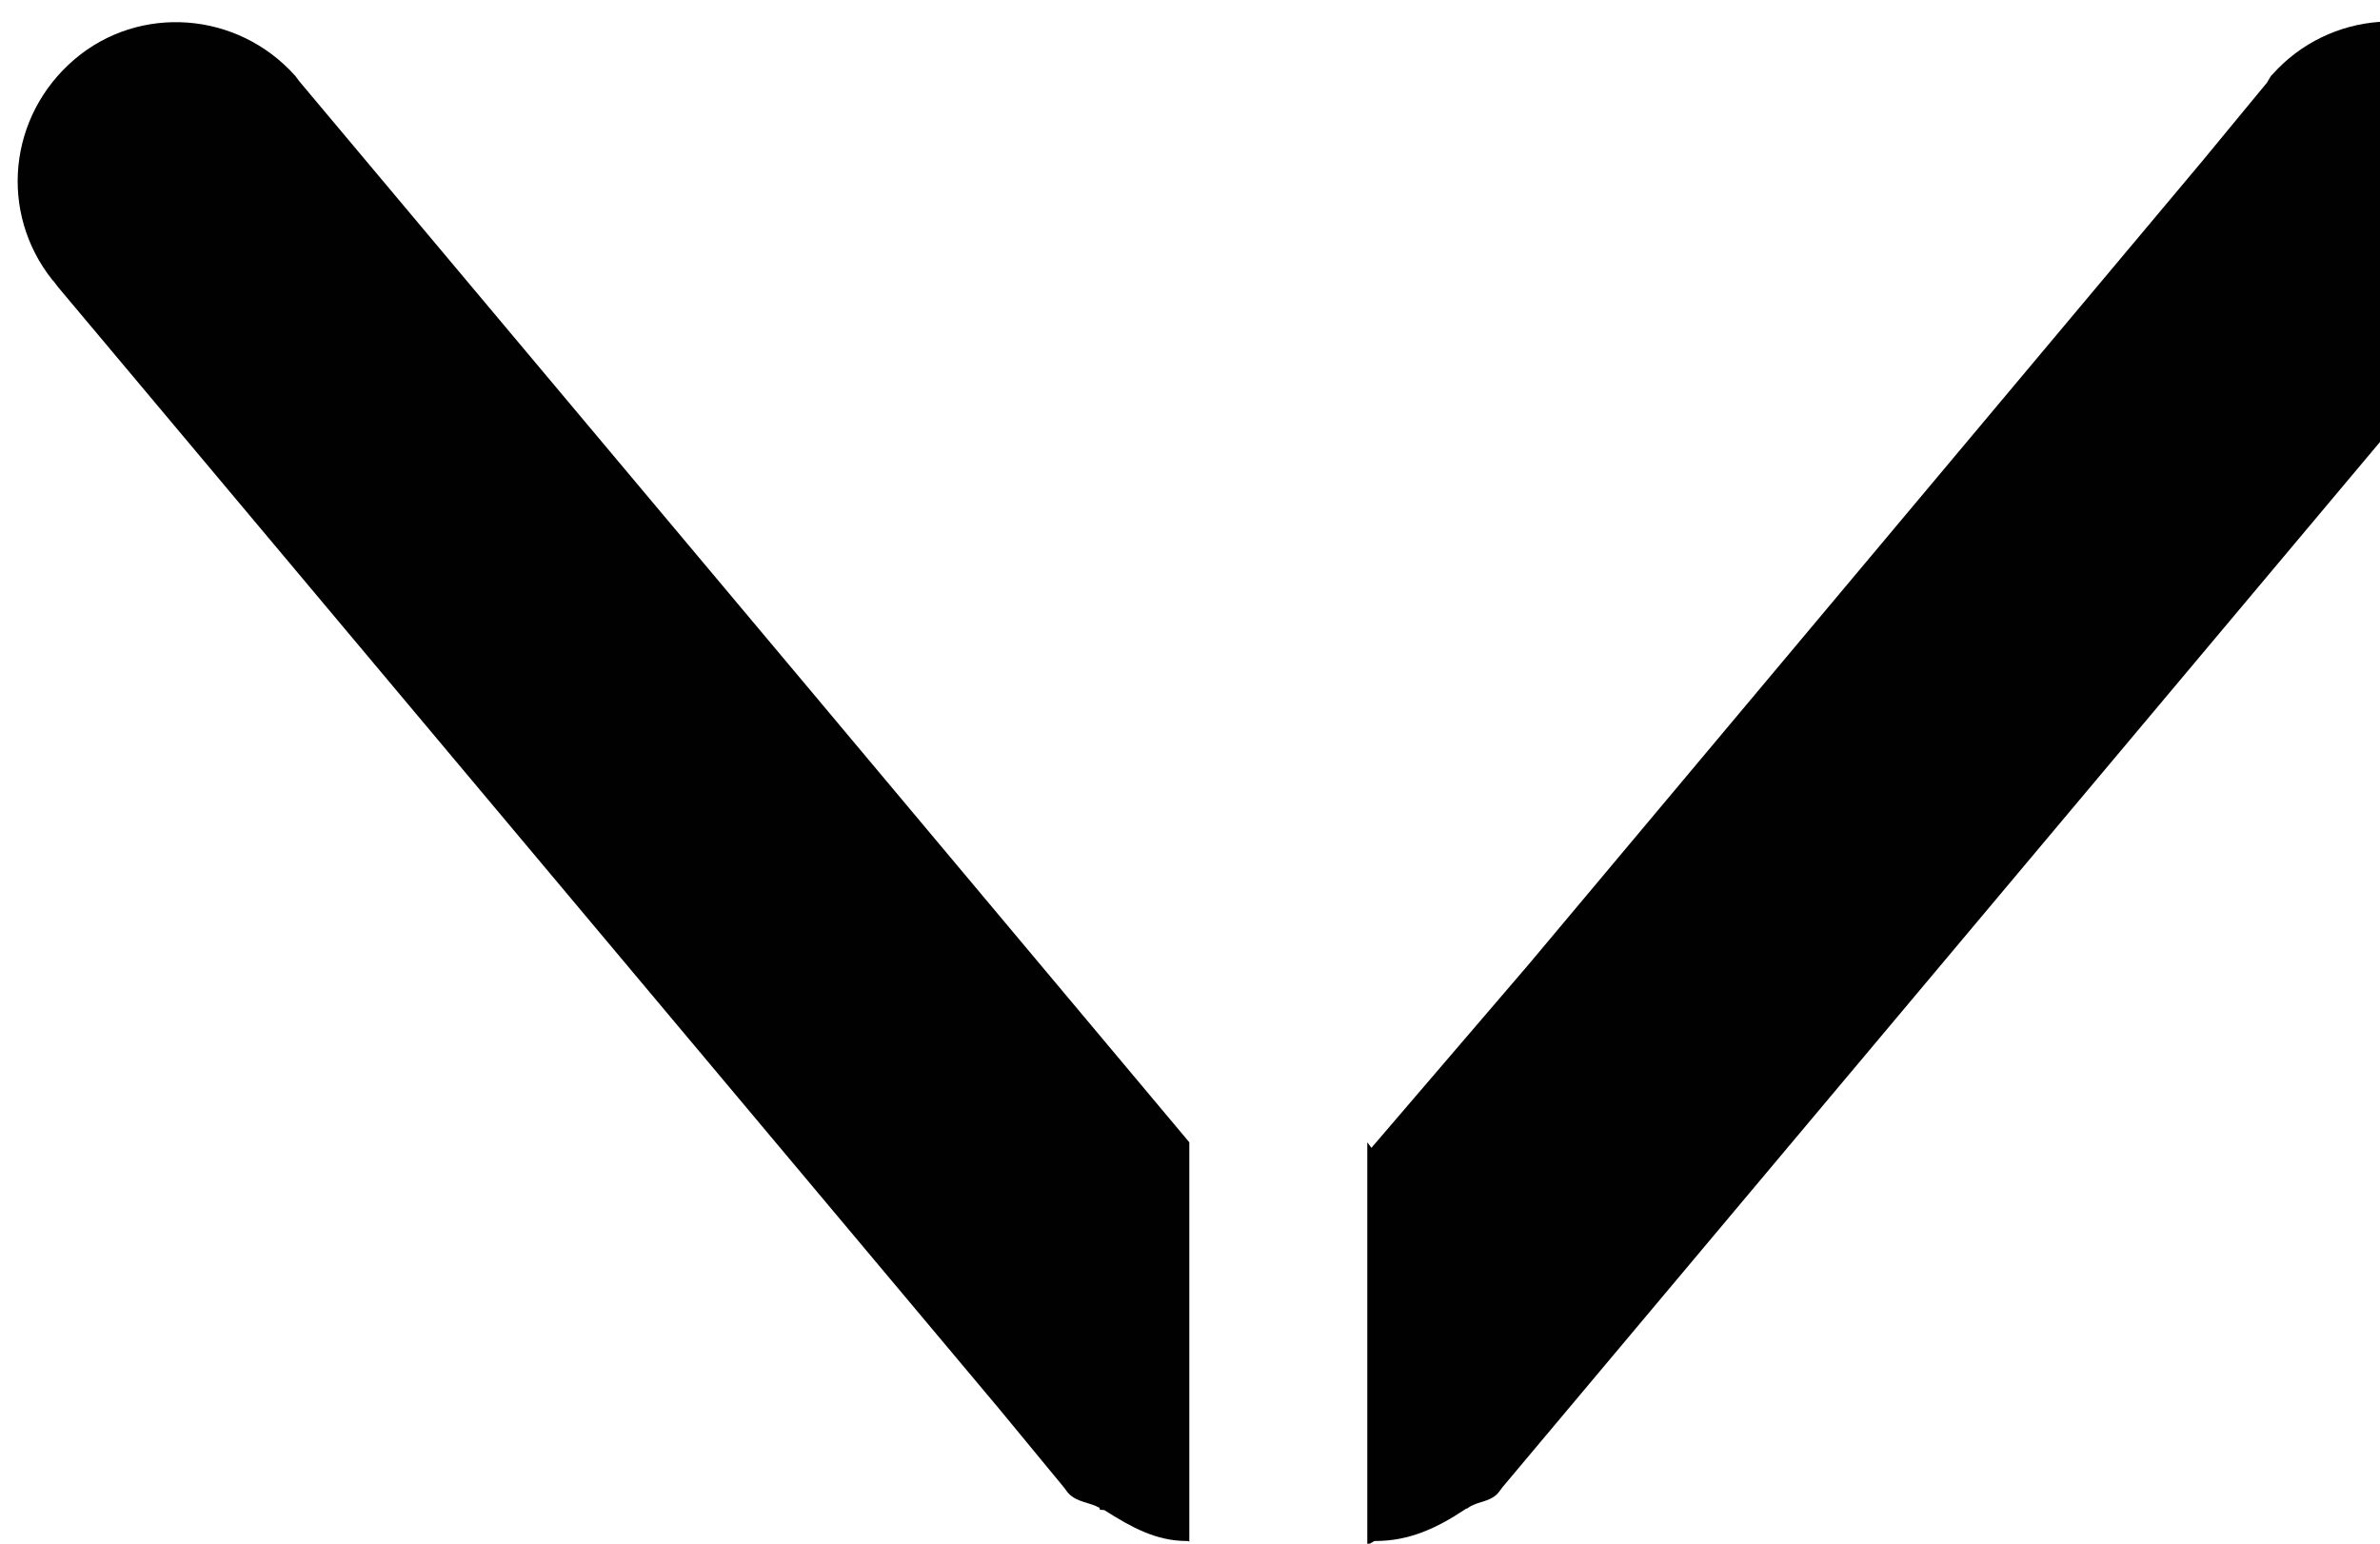
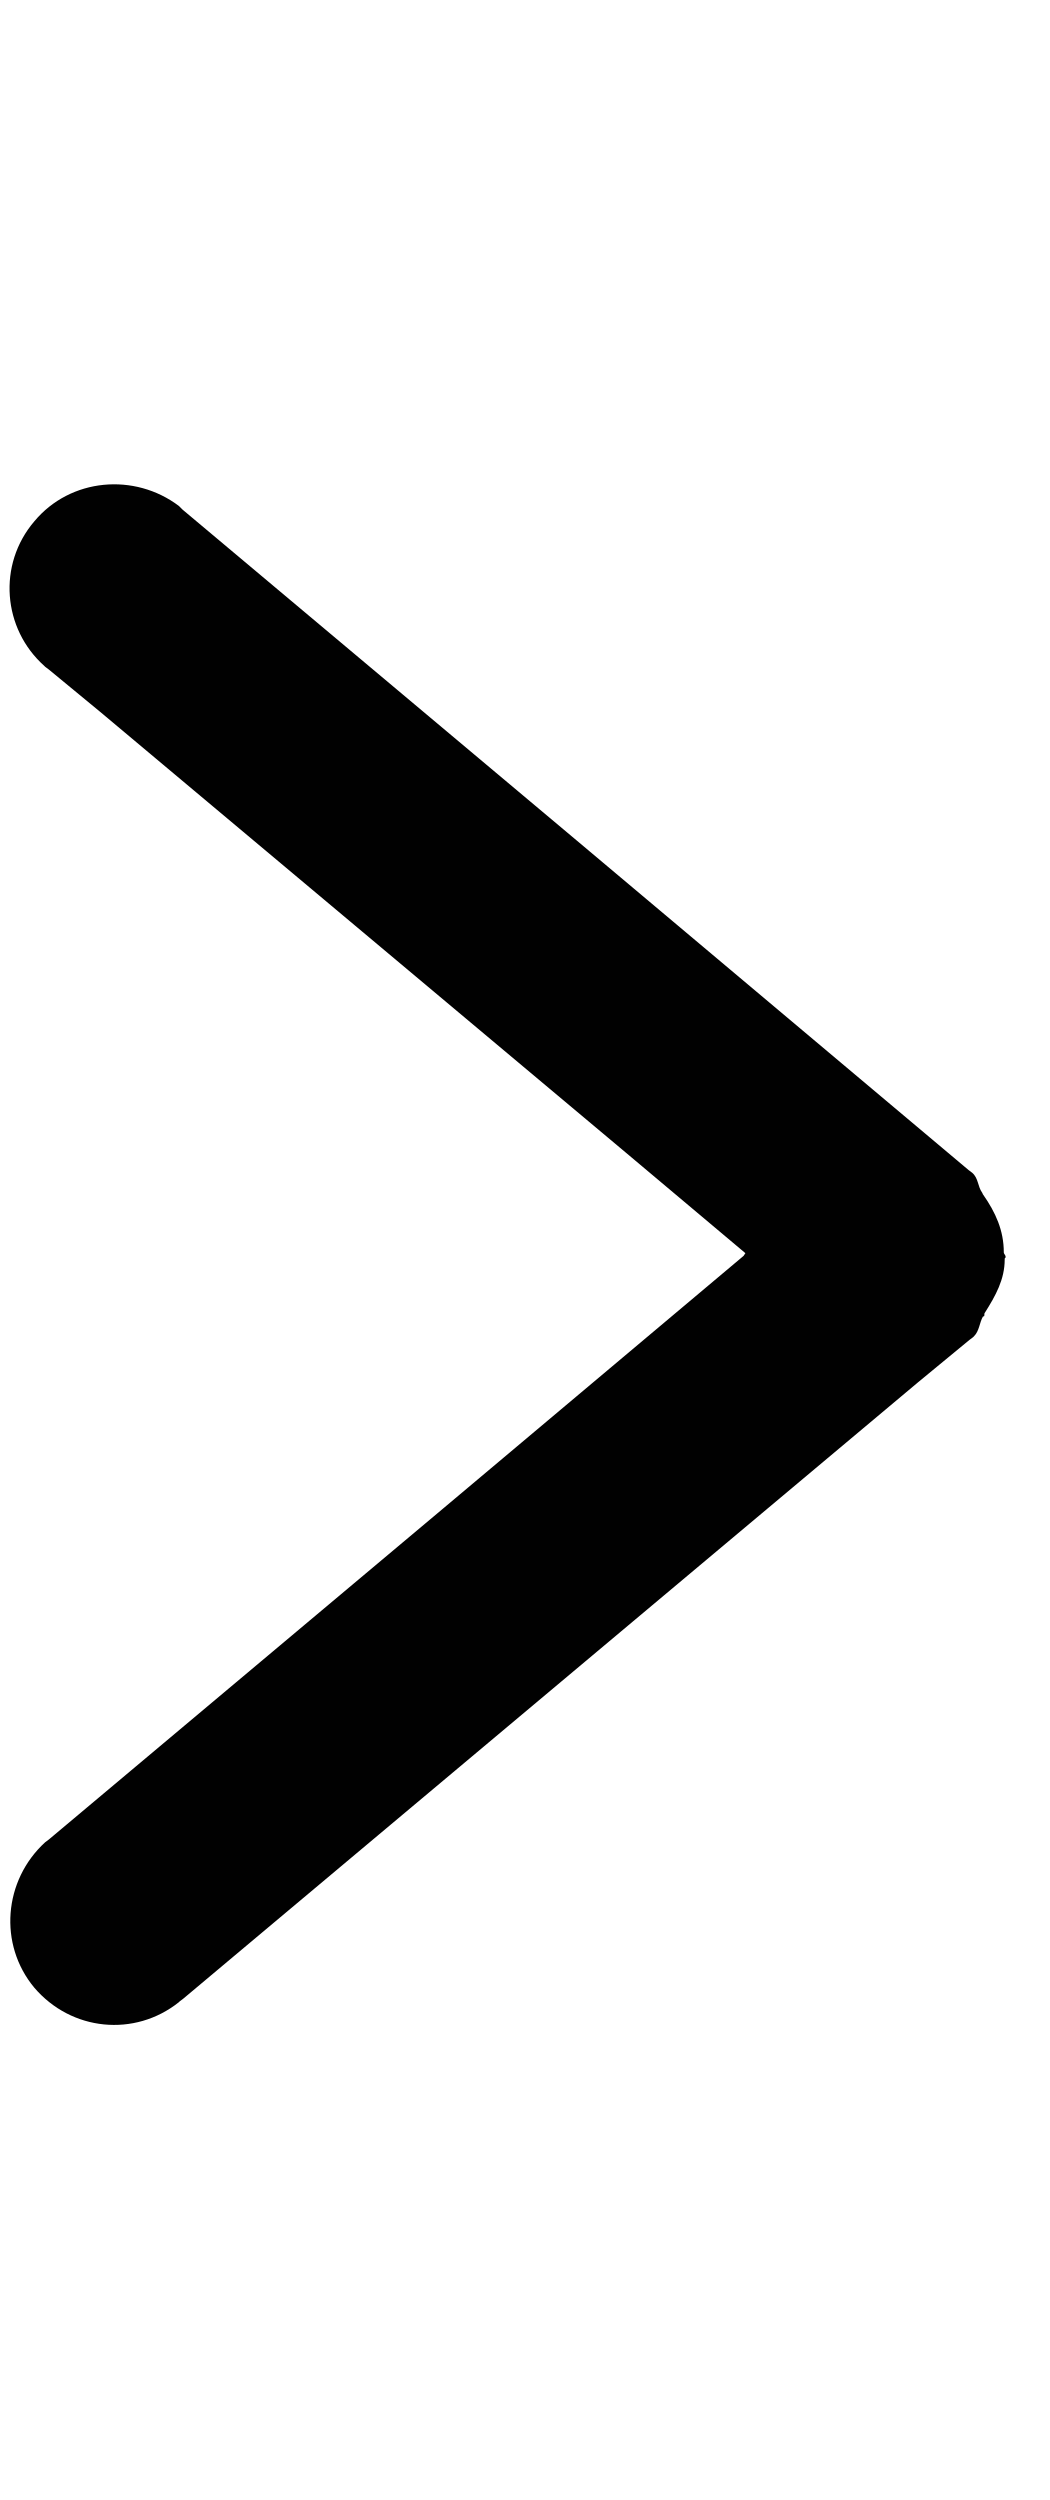
- <svg xmlns="http://www.w3.org/2000/svg" version="1.1" id="Calque_1" x="0px" y="0px" width="17.25px" height="11.19px" viewBox="0 0 17.25 11.19" style="enable-background:new 0 0 17.25 11.19;" xml:space="preserve">
+ <svg xmlns="http://www.w3.org/2000/svg" version="1.1" id="Calque_1" x="0px" y="0px" width="11.62px" height="27.67px" viewBox="0 0 11.62 27.67" style="enable-background:new 0 0 11.62 27.67;" xml:space="preserve">
+   <path style="fill:#010101;" d="M0.38,5.77c-0.41,0.48-0.35,1.19,0.11,1.6L0.5,7.38l0.04,0.03l0.57,0.47l5.82,4.88l1.32,1.11  L8.23,13.9l0,0L4.9,16.7l-4.36,3.66L0.5,20.39C0.04,20.81-0.02,21.52,0.38,22c0.41,0.48,1.11,0.55,1.6,0.16l0.01-0.01l0.04-0.03  l0.56-0.47l7.57-6.35l0.57-0.47l0.04-0.03l0.01-0.01c0.06-0.06,0.06-0.15,0.1-0.22h0.01c0.01-0.01,0-0.03,0.01-0.04  c0.12-0.19,0.22-0.37,0.22-0.59c0-0.01,0-0.02,0.01-0.02l0,0c0,0,0,0,0-0.01c0-0.02-0.02-0.03-0.02-0.05c0-0.24-0.09-0.44-0.23-0.64  c-0.01-0.01,0-0.01-0.01-0.02l0,0c-0.05-0.07-0.04-0.16-0.11-0.22l-0.04-0.03L6.38,9.3L2.02,5.64L1.98,5.6  C1.49,5.23,0.78,5.29,0.38,5.77z" />
  <g>
-     <path style="fill:#010101;" d="M5.82,4.94L2.17,0.59L2.14,0.55c-0.42-0.47-1.13-0.52-1.6-0.12c-0.48,0.41-0.55,1.11-0.16,1.6   l0.01,0.01l0.03,0.04l0.47,0.56l6.35,7.57l0.47,0.57l0.03,0.04l0.01,0.01c0.06,0.06,0.15,0.06,0.22,0.1c0,0,0,0.01,0,0.01   c0.01,0.01,0.03,0,0.04,0.01c0.19,0.12,0.37,0.22,0.59,0.22c0.01,0,0.02,0,0.02,0.01V8.28L5.82,4.94z" />
-     <path style="fill:#010101;" d="M9.97,11.17c0.24,0,0.44-0.09,0.65-0.23c0.01-0.01,0.01,0,0.02-0.01c0,0,0,0,0,0   c0.07-0.05,0.16-0.04,0.22-0.11l0.03-0.04l3.66-4.36l3.66-4.36l0.03-0.04c0.38-0.48,0.31-1.19-0.17-1.59   c-0.48-0.41-1.19-0.35-1.6,0.11l-0.01,0.01L16.43,0.6l-0.47,0.57l-4.88,5.82L9.94,8.32L9.91,8.28v2.91c0,0,0.01,0,0.01,0   C9.94,11.19,9.95,11.17,9.97,11.17z" />
+     <path style="fill:#231F20;" d="M38.54,15.87c-0.41,0-0.66,0.25-0.66,0.66v3.07c0,0.15-0.03,0.18-0.18,0.18h-8.94   c-0.15,0-0.18-0.03-0.18-0.18V2.65c0-0.15,0.03-0.18,0.18-0.18h2.51c0.41,0,0.66-0.25,0.66-0.66c0-0.41-0.25-0.66-0.66-0.66h-6.15   c-0.41,0-0.66,0.25-0.66,0.66c0,0.41,0.25,0.66,0.66,0.66h1.96c0.15,0,0.18,0.03,0.18,0.18V19.6c0,0.15-0.03,0.18-0.18,0.18h-1.96   c-0.41,0-0.66,0.25-0.66,0.66s0.25,0.66,0.66,0.66h13.41c0.41,0,0.66-0.25,0.66-0.66v-3.91C39.2,16.12,38.95,15.87,38.54,15.87z" />
+     <path style="fill:#231F20;" d="M47.55,6.46c-2.01,0-3.66,0.71-4.9,2.12c-1.23,1.4-1.86,3.2-1.86,5.3c0,2.17,0.63,3.98,1.86,5.38   c1.24,1.41,2.9,2.12,4.94,2.12c1.39,0,2.56-0.22,3.46-0.65c0.88-0.42,1.68-0.94,2.37-1.53c0.18-0.15,0.28-0.31,0.29-0.47   c0.01-0.09-0.01-0.24-0.14-0.39c-0.17-0.19-0.3-0.3-0.42-0.36c-0.19-0.1-0.41-0.03-0.65,0.2c-0.16,0.15-0.38,0.33-0.67,0.55   c-1.08,0.89-2.48,1.34-4.16,1.34c-1.66,0-2.99-0.53-3.93-1.57c-0.96-1.05-1.49-2.37-1.6-3.95c-0.01-0.07,0-0.11,0.01-0.11   c0.01-0.01,0.06-0.04,0.17-0.04h11.01c0.69,0,1.08-0.38,1.08-1.07v-0.39c0-1.73-0.64-3.28-1.91-4.56   C51.21,7.1,49.55,6.46,47.55,6.46z M47.55,7.77c1.59,0,2.92,0.52,3.97,1.54c1.04,1.02,1.56,2.25,1.56,3.62   c0,0.14-0.03,0.17-0.18,0.17H42.31c-0.15,0-0.15-0.03-0.15-0.09c0-1.22,0.51-2.42,1.5-3.55C44.65,8.34,45.96,7.77,47.55,7.77z" />
+     <path style="fill:#231F20;" d="M66.18,18.51c-0.16,0-0.31,0.08-0.46,0.22c-0.93,0.88-1.91,1.33-2.89,1.33   c-0.99,0-1.74-0.31-2.29-0.93c-0.56-0.63-0.83-1.6-0.83-2.88V8.23c0-0.14,0.03-0.18,0.18-0.18h4.75c0.41,0,0.66-0.25,0.66-0.66   c0-0.41-0.25-0.66-0.66-0.66h-4.75c-0.15,0-0.18-0.03-0.18-0.18V1.81c0-0.41-0.25-0.66-0.66-0.66c-0.41,0-0.66,0.25-0.66,0.66v4.75   c0,0.15-0.03,0.18-0.18,0.18h-1.96c-0.41,0-0.66,0.24-0.66,0.66c0,0.41,0.25,0.66,0.66,0.66h1.96c0.15,0,0.18,0.03,0.18,0.18v8.02   c0,1.64,0.4,2.91,1.18,3.79c0.79,0.88,1.88,1.33,3.29,1.34l0.25,0.02c0.14,0,0.51-0.07,2.08-0.6c0.47-0.23,0.94-0.59,1.4-1.05   c0.08-0.08,0.31-0.31,0.27-0.53c0-0.16-0.09-0.33-0.29-0.53C66.42,18.54,66.28,18.51,66.18,18.51z" />
+     <path style="fill:#231F20;" d="M69.24,1.15c-0.41,0-0.66,0.25-0.66,0.66v5.87c0,0.41,0.25,0.66,0.66,0.66s0.66-0.25,0.66-0.66V1.81   C69.9,1.4,69.65,1.15,69.24,1.15z" />
+     <path style="fill:#231F20;" d="M82.42,13.7c-0.51-0.11-1.09-0.21-1.78-0.31c-0.65-0.09-1.29-0.18-1.93-0.29   c-1.43-0.2-2.5-0.51-3.19-0.94c-0.65-0.4-0.96-0.96-0.96-1.72c0-0.76,0.37-1.37,1.14-1.88c0.79-0.52,1.93-0.79,3.4-0.79   c0.78,0,1.49,0.14,2.1,0.42c1.19,0.57,2.17,1.36,2.94,2.35v1.31c0,0.4,0.25,0.64,0.66,0.64c0.41,0,0.66-0.24,0.66-0.64V7.4   c0-0.41-0.25-0.66-0.66-0.66c-0.41,0-0.66,0.24-0.66,0.66v1.12c0,0.05,0,0.1-0.01,0.14c-0.01-0.01-0.01-0.02-0.02-0.03   c-1.44-1.44-3.1-2.17-4.95-2.17c-1.83,0-3.29,0.38-4.32,1.14c-1.06,0.77-1.59,1.69-1.59,2.75c0,1.04,0.31,1.84,0.91,2.4   c0.59,0.52,1.47,0.95,2.61,1.26c0.54,0.15,1.38,0.31,2.52,0.48c1.17,0.17,2.14,0.34,2.94,0.53c1.66,0.38,2.47,1.11,2.47,2.22   c0,0.84-0.39,1.5-1.19,2.02c-0.82,0.54-2.03,0.81-3.6,0.81c-0.91,0-1.71-0.14-2.36-0.42c-1.25-0.54-2.25-1.33-2.99-2.34v-1.32   c0-0.41-0.25-0.66-0.66-0.66s-0.66,0.25-0.66,0.66v4.47c0,0.41,0.25,0.66,0.66,0.66s0.66-0.25,0.66-0.66v-1.12   c0-0.04,0-0.09,0.01-0.12c0.02,0.01,0.04,0.03,0.05,0.05c0.22,0.23,0.52,0.48,0.9,0.74c1.33,0.92,2.81,1.38,4.38,1.38   c2,0,3.53-0.39,4.55-1.16c1.04-0.79,1.56-1.75,1.56-2.86c0-1.1-0.33-1.94-0.98-2.48C84.41,14.34,83.53,13.95,82.42,13.7z" />
+     <path style="fill:#231F20;" d="M111.31,6.6h-1.82c-0.89,0-1.65,0.28-2.27,0.83c-1.09-0.64-2.56-0.97-4.38-0.97   c-1.93,0-3.45,0.47-4.53,1.4c-1.08,0.94-1.63,2.14-1.62,3.58c0.01,1.38,0.37,2.46,1.08,3.24c0.14,0.16,0.14,0.23,0.14,0.23   s-0.01,0.02-0.03,0.03c-1.08,0.47-1.62,1.13-1.62,1.96c0,0.51,0.17,0.94,0.51,1.28c0.31,0.33,0.6,0.54,0.88,0.64   c0.07,0.02,0.12,0.05,0.16,0.06c-0.01,0-0.01,0.01-0.02,0.01c-0.71,0.35-1.27,0.87-1.65,1.52c-0.38,0.65-0.58,1.32-0.58,2   c0,0.69,0.14,1.32,0.42,1.87c0.88,1.79,3.26,2.7,7.09,2.7c1.33,0,2.49-0.12,3.43-0.34c2.72-0.62,4.09-2.05,4.07-4.23   c0-0.69-0.14-1.32-0.42-1.87c-0.88-1.79-3.26-2.7-7.09-2.7h-3.49c-1.32,0-2-0.29-2-0.85c0-0.34,0.12-0.59,0.38-0.75   c0.28-0.18,0.65-0.33,1.13-0.48c0.97,0.58,2.39,0.88,4.23,0.88c1.91,0,3.43-0.47,4.5-1.4c1.08-0.94,1.63-2.11,1.63-3.45   c0-1.39-0.38-2.54-1.14-3.44c-0.04-0.04-0.07-0.08-0.07-0.1c0-0.01,0.01-0.06,0.08-0.14c0.43-0.21,0.83-0.32,1.17-0.32h0.98   c0.15,0,0.18,0.03,0.18,0.18v2.51c0,0.41,0.25,0.66,0.66,0.66c0.41,0,0.66-0.25,0.66-0.66V7.25C111.96,6.84,111.72,6.6,111.31,6.6z    M96.88,22.4c0-2.16,2.08-3.25,6.18-3.25c4.11,0,6.19,1.09,6.19,3.26c0.02,0.44-0.08,0.86-0.28,1.25c-0.66,1.32-2.65,1.99-5.9,1.99   C98.96,25.65,96.88,24.55,96.88,22.4z M108.13,11.6c0,1.15-0.38,2.02-1.16,2.69c-0.78,0.67-2.09,1.02-3.91,1.02   c-1.81,0-3.13-0.34-3.91-1.02C98.38,13.62,98,12.75,98,11.6c0-1.2,0.38-2.11,1.16-2.79s2.09-1.03,3.91-1.03s3.13,0.35,3.91,1.03   C107.75,9.49,108.13,10.4,108.13,11.6z" />
+     <path style="fill:#231F20;" d="M119.98,6.46c-2.01,0-3.66,0.71-4.9,2.12c-1.23,1.4-1.86,3.2-1.86,5.3c0,2.17,0.63,3.98,1.86,5.38   c1.24,1.41,2.91,2.12,4.94,2.12c1.39,0,2.56-0.22,3.46-0.65c0.89-0.42,1.68-0.94,2.37-1.53c0.18-0.15,0.28-0.31,0.29-0.47   c0.01-0.09-0.01-0.24-0.14-0.39c-0.17-0.19-0.3-0.3-0.42-0.36c-0.19-0.1-0.41-0.03-0.65,0.2c-0.16,0.15-0.38,0.33-0.67,0.55   c-1.08,0.89-2.48,1.34-4.16,1.34c-1.66,0-2.98-0.53-3.93-1.57c-0.96-1.05-1.5-2.37-1.6-3.95c-0.01-0.07,0-0.11,0.01-0.11   c0.01-0.01,0.06-0.04,0.17-0.04h11.01c0.69,0,1.08-0.38,1.08-1.07v-0.39c0-1.73-0.64-3.28-1.92-4.56   C123.64,7.1,121.98,6.46,119.98,6.46z M119.98,7.77c1.59,0,2.92,0.52,3.96,1.54s1.56,2.25,1.56,3.62c0,0.14-0.03,0.17-0.18,0.17   h-10.59c-0.15,0-0.15-0.03-0.15-0.09c0-1.22,0.51-2.42,1.5-3.55C117.09,8.34,118.39,7.77,119.98,7.77z" />
+     <path style="fill:#231F20;" d="M138.61,18.51c-0.16,0-0.31,0.08-0.46,0.22c-0.93,0.88-1.91,1.33-2.89,1.33   c-0.99,0-1.74-0.31-2.29-0.93c-0.55-0.63-0.83-1.6-0.83-2.88V8.23c0-0.14,0.03-0.18,0.18-0.18h4.75c0.41,0,0.66-0.25,0.66-0.66   c0-0.41-0.25-0.66-0.66-0.66h-4.75c-0.15,0-0.18-0.03-0.18-0.18V1.81c0-0.41-0.25-0.66-0.66-0.66s-0.66,0.25-0.66,0.66v4.75   c0,0.15-0.03,0.18-0.18,0.18h-1.96c-0.41,0-0.66,0.24-0.66,0.66c0,0.41,0.25,0.66,0.66,0.66h1.96c0.15,0,0.18,0.03,0.18,0.18v8.02   c0,1.64,0.4,2.91,1.18,3.79c0.79,0.88,1.88,1.33,3.29,1.34l0.25,0.02c0.15,0,0.51-0.07,2.08-0.6c0.47-0.23,0.94-0.59,1.4-1.05   c0.08-0.08,0.31-0.31,0.26-0.53c0-0.16-0.09-0.33-0.29-0.53C138.85,18.54,138.71,18.51,138.61,18.51z" />
+     <path style="fill:#231F20;" d="M151.03,4.98c0.38,0,0.71-0.13,0.97-0.39c0.26-0.26,0.39-0.59,0.39-0.96c0-0.38-0.13-0.71-0.39-0.97   c-0.52-0.52-1.42-0.52-1.93,0c-0.26,0.26-0.39,0.59-0.39,0.97s0.13,0.71,0.39,0.96C150.32,4.85,150.64,4.98,151.03,4.98z" />
+     <path style="fill:#231F20;" d="M153.96,19.78H152c-0.15,0-0.18-0.03-0.18-0.18V7.4c0-0.41-0.24-0.66-0.66-0.66h-2.79   c-0.41,0-0.66,0.24-0.66,0.66c0,0.41,0.25,0.66,0.66,0.66h1.96c0.15,0,0.18,0.03,0.18,0.18V19.6c0,0.15-0.03,0.18-0.18,0.18h-1.96   c-0.41,0-0.66,0.25-0.66,0.66s0.25,0.66,0.66,0.66h5.59c0.41,0,0.66-0.25,0.66-0.66S154.37,19.78,153.96,19.78z" />
+     <path style="fill:#231F20;" d="M172.82,19.78h-1.96c-0.15,0-0.18-0.03-0.18-0.18v-7.34c0-1.84-0.51-3.29-1.51-4.3   c-1-1-2.43-1.51-4.26-1.51s-3.54,0.88-5.09,2.61c-0.01,0.01-0.02,0.02-0.03,0.02c-0.01-0.03-0.01-0.08-0.01-0.13V7.4   c0-0.41-0.25-0.66-0.66-0.66h-2.79c-0.41,0-0.66,0.24-0.66,0.66c0,0.41,0.25,0.66,0.66,0.66h1.96c0.15,0,0.18,0.03,0.18,0.18V19.6   c0,0.15-0.03,0.18-0.18,0.18h-1.96c-0.41,0-0.66,0.25-0.66,0.66s0.25,0.66,0.66,0.66h5.31c0.41,0,0.66-0.25,0.66-0.66   s-0.24-0.66-0.66-0.66h-1.68c-0.15,0-0.18-0.03-0.18-0.18v-8.23c0.39-0.65,0.86-1.24,1.38-1.77c1.22-1.21,2.51-1.83,3.85-1.83   c1.34,0,2.42,0.38,3.19,1.12c0.77,0.74,1.15,1.88,1.15,3.37v7.34c0,0.15-0.03,0.18-0.18,0.18h-1.68c-0.41,0-0.66,0.25-0.66,0.66   s0.25,0.66,0.66,0.66h5.31c0.41,0,0.66-0.25,0.66-0.66S173.23,19.78,172.82,19.78z" />
+     <path style="fill:#231F20;" d="M192.16,18.51c-0.15,0-0.31,0.08-0.46,0.22c-0.93,0.88-1.91,1.33-2.89,1.33   c-0.99,0-1.74-0.31-2.29-0.93c-0.56-0.63-0.83-1.6-0.83-2.88V8.23c0-0.14,0.03-0.18,0.18-0.18h4.75c0.41,0,0.66-0.25,0.66-0.66   c0-0.41-0.25-0.66-0.66-0.66h-4.75c-0.15,0-0.18-0.03-0.18-0.18V1.81c0-0.41-0.25-0.66-0.66-0.66s-0.66,0.25-0.66,0.66v4.75   c0,0.15-0.03,0.18-0.18,0.18h-1.96c-0.41,0-0.66,0.24-0.66,0.66c0,0.41,0.25,0.66,0.66,0.66h1.96c0.15,0,0.18,0.03,0.18,0.18v8.02   c0,1.64,0.4,2.91,1.18,3.79c0.79,0.88,1.88,1.33,3.29,1.34l0.25,0.02c0.15,0,0.51-0.07,2.08-0.6c0.47-0.23,0.94-0.59,1.4-1.05   c0.08-0.08,0.31-0.31,0.26-0.53c0-0.17-0.09-0.33-0.29-0.53C192.4,18.54,192.26,18.51,192.16,18.51z" />
+     <path style="fill:#231F20;" d="M200.92,6.46c-2.09,0-3.81,0.7-5.12,2.09c-1.31,1.38-1.97,3.2-1.97,5.33c0,2.21,0.66,4.04,1.97,5.41   c1.31,1.38,3.03,2.09,5.12,2.09s3.81-0.7,5.12-2.09c1.31-1.38,1.97-3.2,1.97-5.41c0-2.13-0.66-3.95-1.97-5.33   C204.73,7.16,203.01,6.46,200.92,6.46z M200.92,20.06c-1.75,0-3.16-0.56-4.2-1.67c-1.04-1.11-1.57-2.62-1.57-4.5   c0-1.8,0.53-3.3,1.58-4.42c1.05-1.12,2.46-1.69,4.18-1.69c1.73,0,3.14,0.57,4.18,1.69c1.05,1.12,1.58,2.62,1.58,4.42   c0,1.88-0.53,3.39-1.57,4.5C204.08,19.5,202.67,20.06,200.92,20.06z" />
+     <path style="fill:#231F20;" d="M226.28,19.78h-1.96c-0.15,0-0.18-0.03-0.18-0.18V7.4c0-0.41-0.25-0.66-0.66-0.66h-2.79   c-0.41,0-0.66,0.24-0.66,0.66c0,0.41,0.24,0.66,0.66,0.66h1.96c0.15,0,0.18,0.03,0.18,0.18v8.23c-0.4,0.64-0.88,1.25-1.41,1.79   c-1.2,1.2-2.48,1.8-3.83,1.8c-1.34,0-2.42-0.38-3.19-1.12c-0.77-0.74-1.15-1.88-1.15-3.39V7.4c0-0.41-0.25-0.66-0.66-0.66h-2.8   c-0.41,0-0.66,0.24-0.66,0.66c0,0.41,0.24,0.66,0.66,0.66h1.96c0.15,0,0.18,0.03,0.18,0.18v7.32c0,1.87,0.51,3.32,1.51,4.32   s2.43,1.51,4.26,1.51s3.55-0.88,5.08-2.61c0.01-0.01,0.02-0.02,0.03-0.03c0.01,0.04,0.01,0.08,0.01,0.14v1.56   c0,0.41,0.24,0.66,0.66,0.66h2.79c0.41,0,0.66-0.25,0.66-0.66S226.7,19.78,226.28,19.78z" />
+     <path style="fill:#231F20;" d="M240.61,17.98c-0.19-0.09-0.4-0.04-0.65,0.19c-0.16,0.14-0.39,0.33-0.69,0.55   c-1.1,0.89-2.5,1.34-4.15,1.34c-1.66,0-3-0.56-4.01-1.67c-1.01-1.11-1.53-2.61-1.53-4.46c0-1.78,0.49-3.29,1.45-4.45   c0.99-1.15,2.17-1.71,3.62-1.71c1.92,0,3.62,0.93,5.07,2.78v1.3c0,0.4,0.25,0.64,0.66,0.64c0.41,0,0.66-0.24,0.66-0.64V7.4   c0-0.41-0.24-0.66-0.66-0.66s-0.66,0.24-0.66,0.66v1.12c0,0.06,0,0.1,0,0.14c-0.01-0.01-0.02-0.02-0.04-0.03   c-1.43-1.44-3.1-2.17-4.96-2.17c-1.86,0-3.42,0.71-4.64,2.11c-1.21,1.39-1.82,3.2-1.82,5.31c0,2.19,0.62,4.01,1.86,5.4   c1.24,1.39,2.91,2.1,4.94,2.1c1.39,0,2.55-0.21,3.46-0.63c0.9-0.42,1.68-0.91,2.32-1.47c0.23-0.23,0.32-0.39,0.32-0.55   c0-0.14-0.06-0.28-0.19-0.44C240.85,18.14,240.73,18.04,240.61,17.98z" />
+     <path style="fill:#231F20;" d="M259.83,19.78h-1.96c-0.15,0-0.18-0.03-0.18-0.18v-7.34c0-1.84-0.51-3.29-1.51-4.3   c-1-1-2.43-1.51-4.26-1.51s-3.54,0.88-5.09,2.61c-0.01,0.01-0.02,0.02-0.03,0.03c-0.01-0.03-0.01-0.08-0.01-0.14V1.81   c0-0.41-0.25-0.66-0.66-0.66h-2.79c-0.41,0-0.66,0.25-0.66,0.66c0,0.41,0.24,0.66,0.66,0.66h1.96c0.15,0,0.18,0.03,0.18,0.18V19.6   c0,0.15-0.03,0.18-0.18,0.18h-1.96c-0.41,0-0.66,0.25-0.66,0.66s0.24,0.66,0.66,0.66h5.31c0.41,0,0.66-0.25,0.66-0.66   s-0.24-0.66-0.66-0.66h-1.68c-0.15,0-0.18-0.03-0.18-0.18v-8.22c0.41-0.65,0.88-1.25,1.38-1.77c1.22-1.21,2.51-1.83,3.85-1.83   c1.35,0,2.42,0.38,3.19,1.12c0.77,0.74,1.16,1.88,1.16,3.37v7.34c0,0.15-0.03,0.18-0.18,0.18h-1.68c-0.41,0-0.66,0.25-0.66,0.66   s0.24,0.66,0.66,0.66h5.31c0.41,0,0.66-0.25,0.66-0.66S260.25,19.78,259.83,19.78z" />
+     <path style="fill:#231F20;" d="M265.41,18.55c-0.3-0.29-0.7-0.45-1.19-0.45c-0.49,0-0.89,0.15-1.19,0.45   c-0.3,0.3-0.45,0.7-0.45,1.19c0,0.49,0.15,0.89,0.45,1.19c0.3,0.29,0.7,0.44,1.19,0.44c0.5,0,0.89-0.15,1.19-0.44   c0.3-0.3,0.45-0.7,0.45-1.19C265.85,19.25,265.71,18.85,265.41,18.55z" />
+     <path style="fill:#231F20;" d="M264.22,16.35c0.41,0,0.66-0.24,0.66-0.65V1.81c0-0.41-0.25-0.66-0.66-0.66   c-0.41,0-0.66,0.25-0.66,0.66v13.88C263.56,16.1,263.8,16.35,264.22,16.35z" />
  </g>
</svg>
